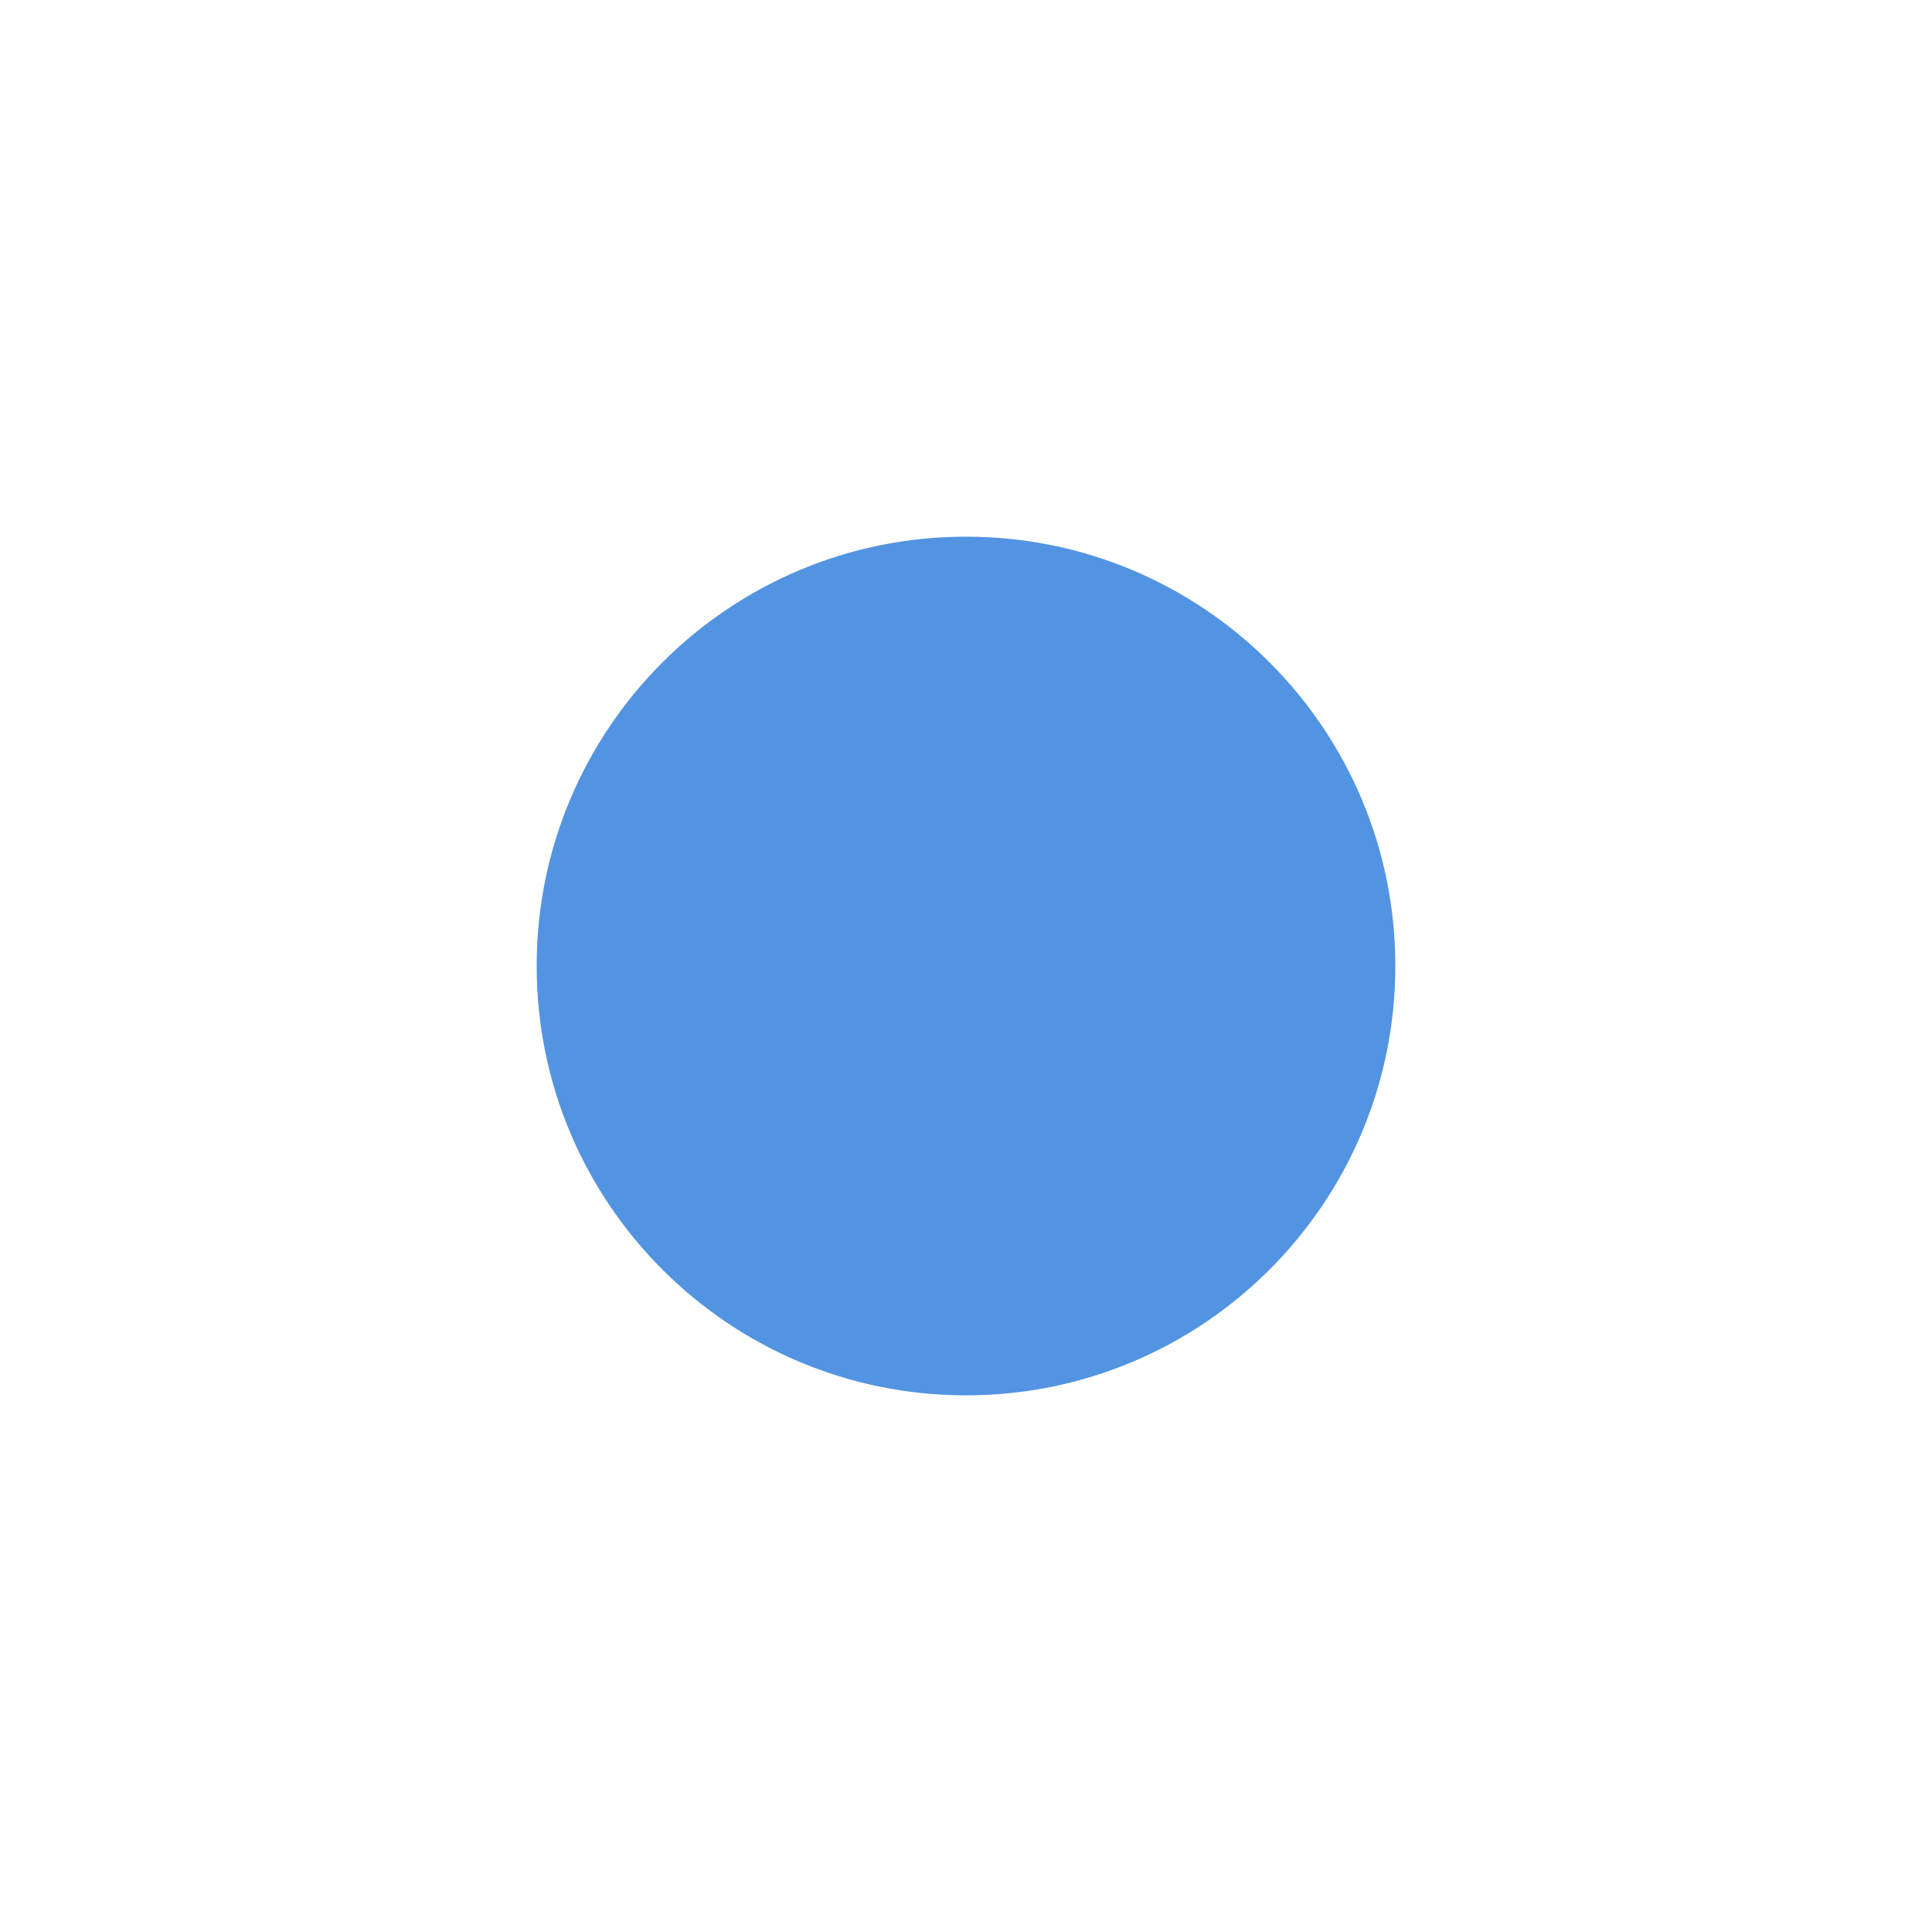
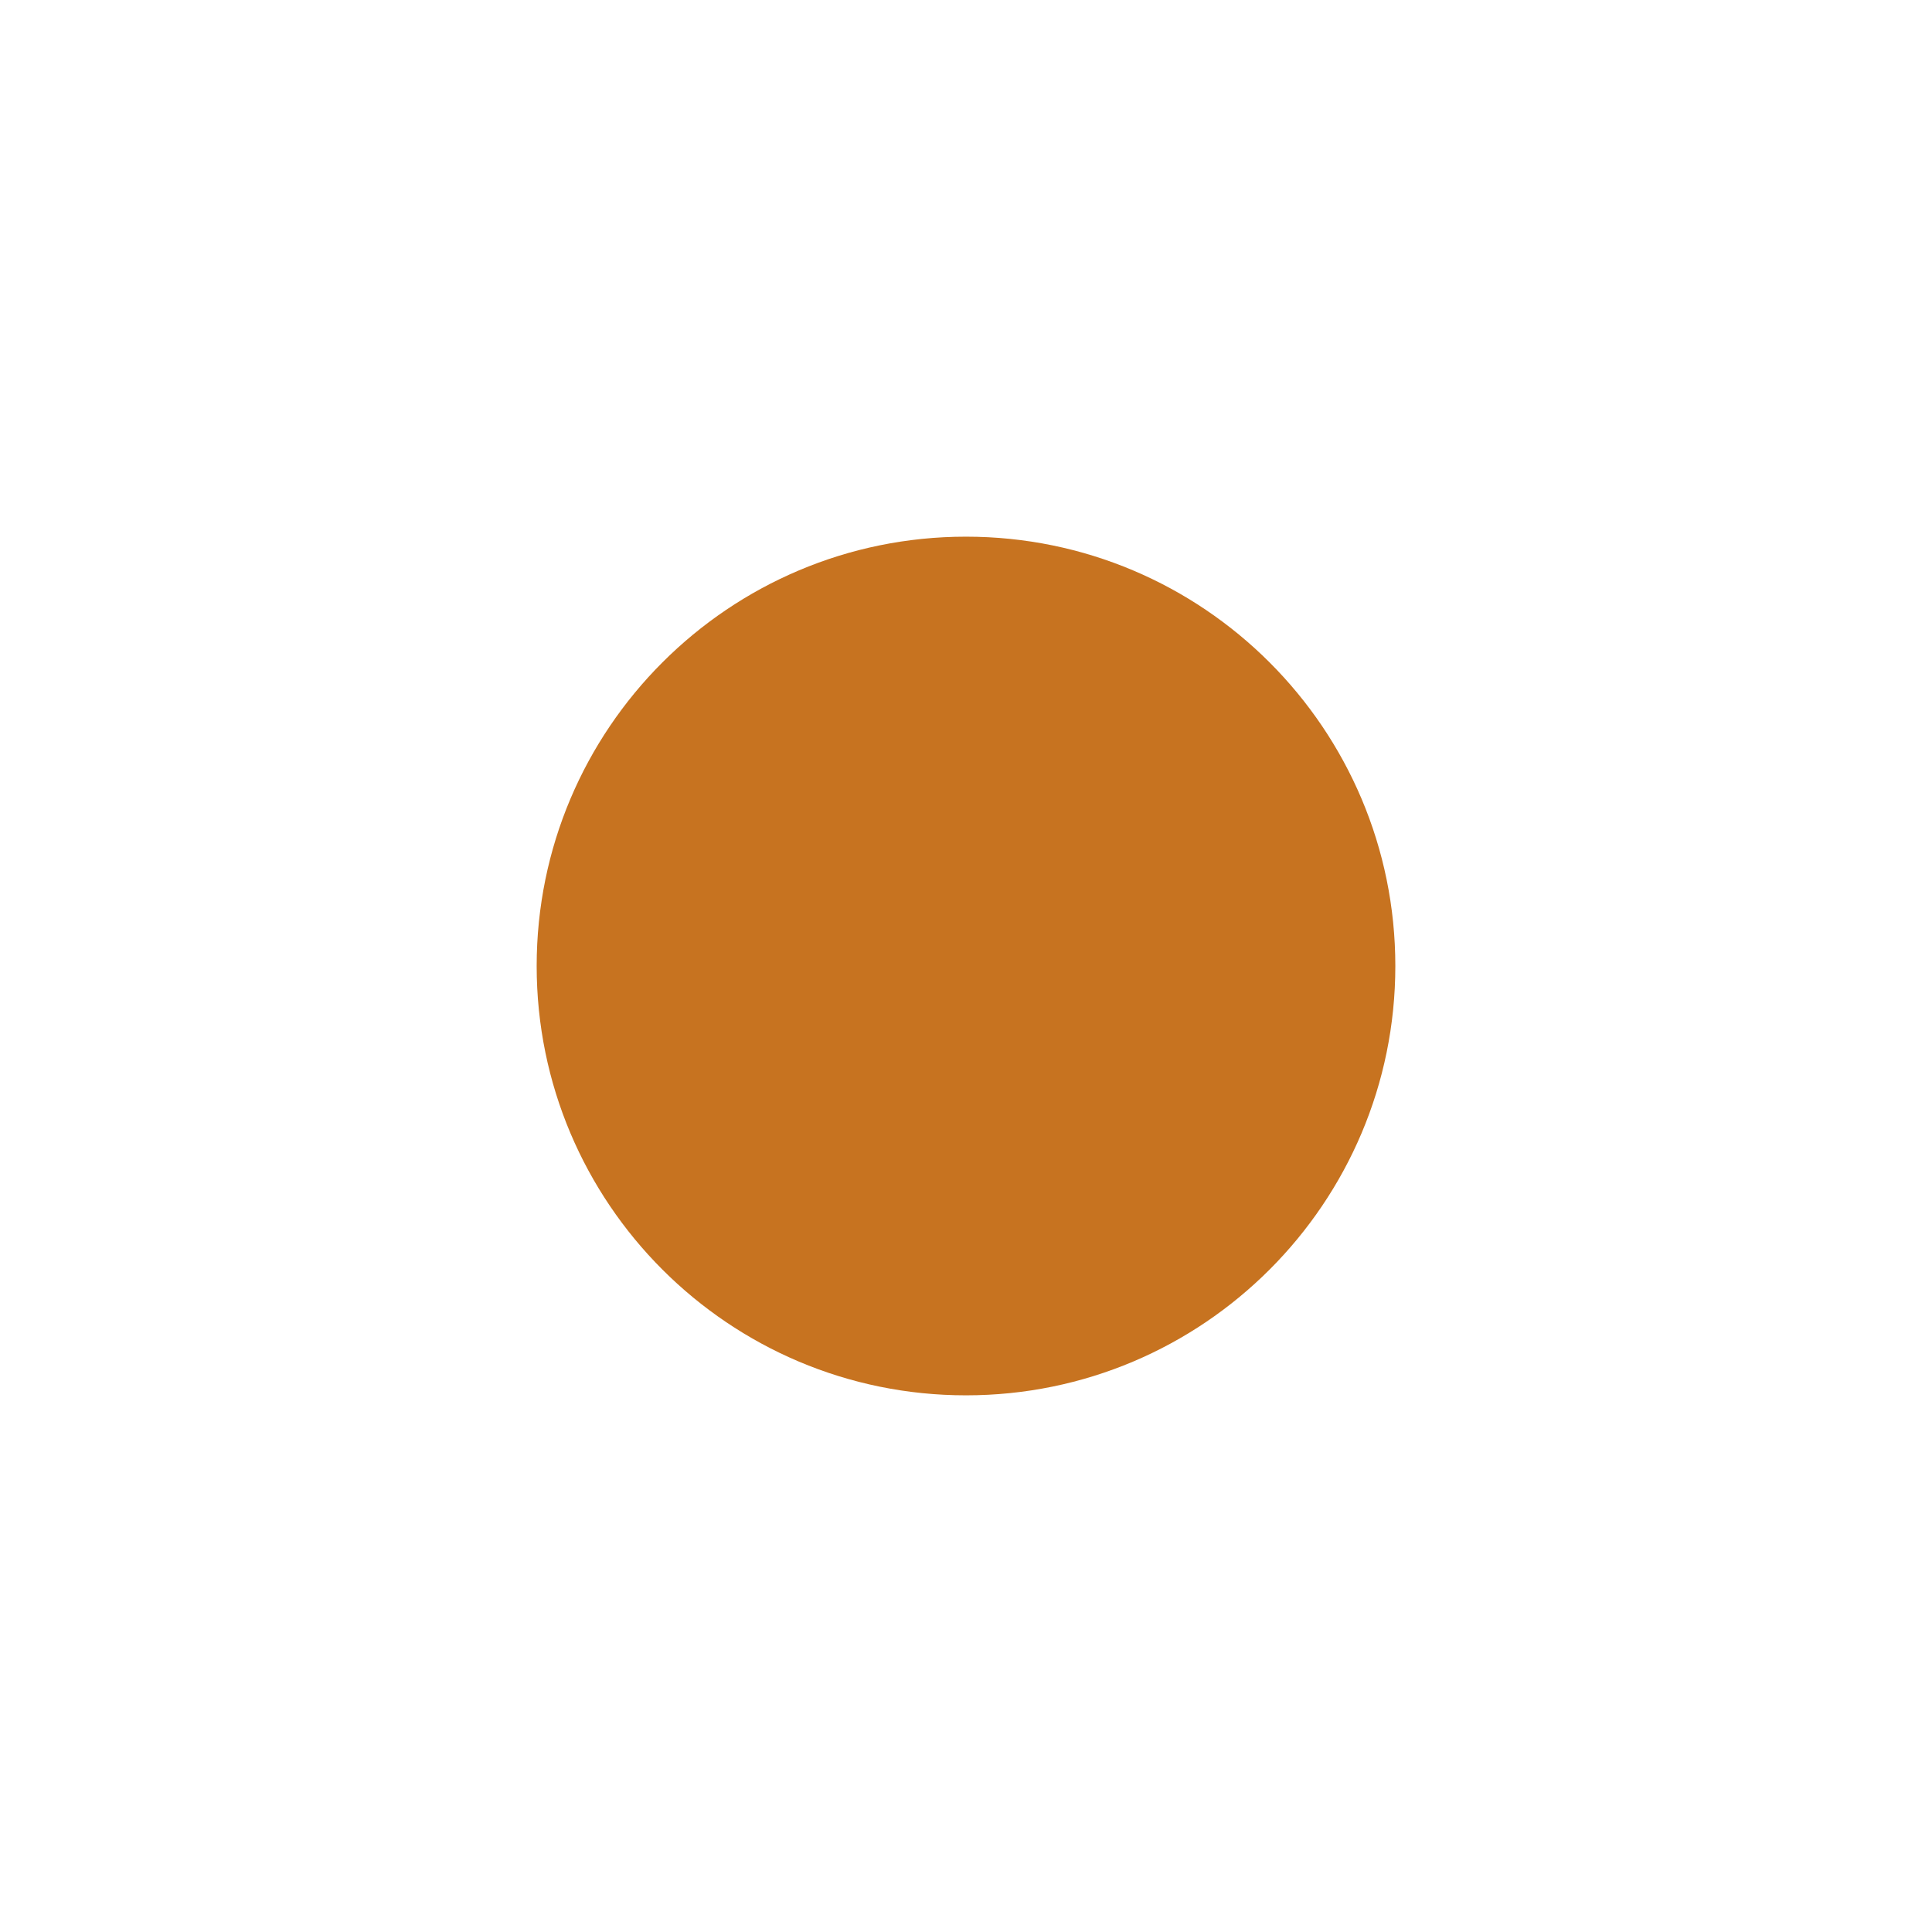
<svg xmlns="http://www.w3.org/2000/svg" width="18" height="18" id="svg5266" version="1.1">
  <defs id="defs5268" />
  <g id="layer1" transform="translate(0,2)">
-     <circle style="opacity:1;fill:#5294e2;fill-opacity:1;stroke:none;stroke-opacity:0.706" id="path4136" cx="9" cy="7" r="4" />
+     <circle style="opacity:1;fill:#c77320;fill-opacity:1;stroke:none;stroke-opacity:0.706" id="path4136" cx="9" cy="7" r="4" />
  </g>
</svg>
